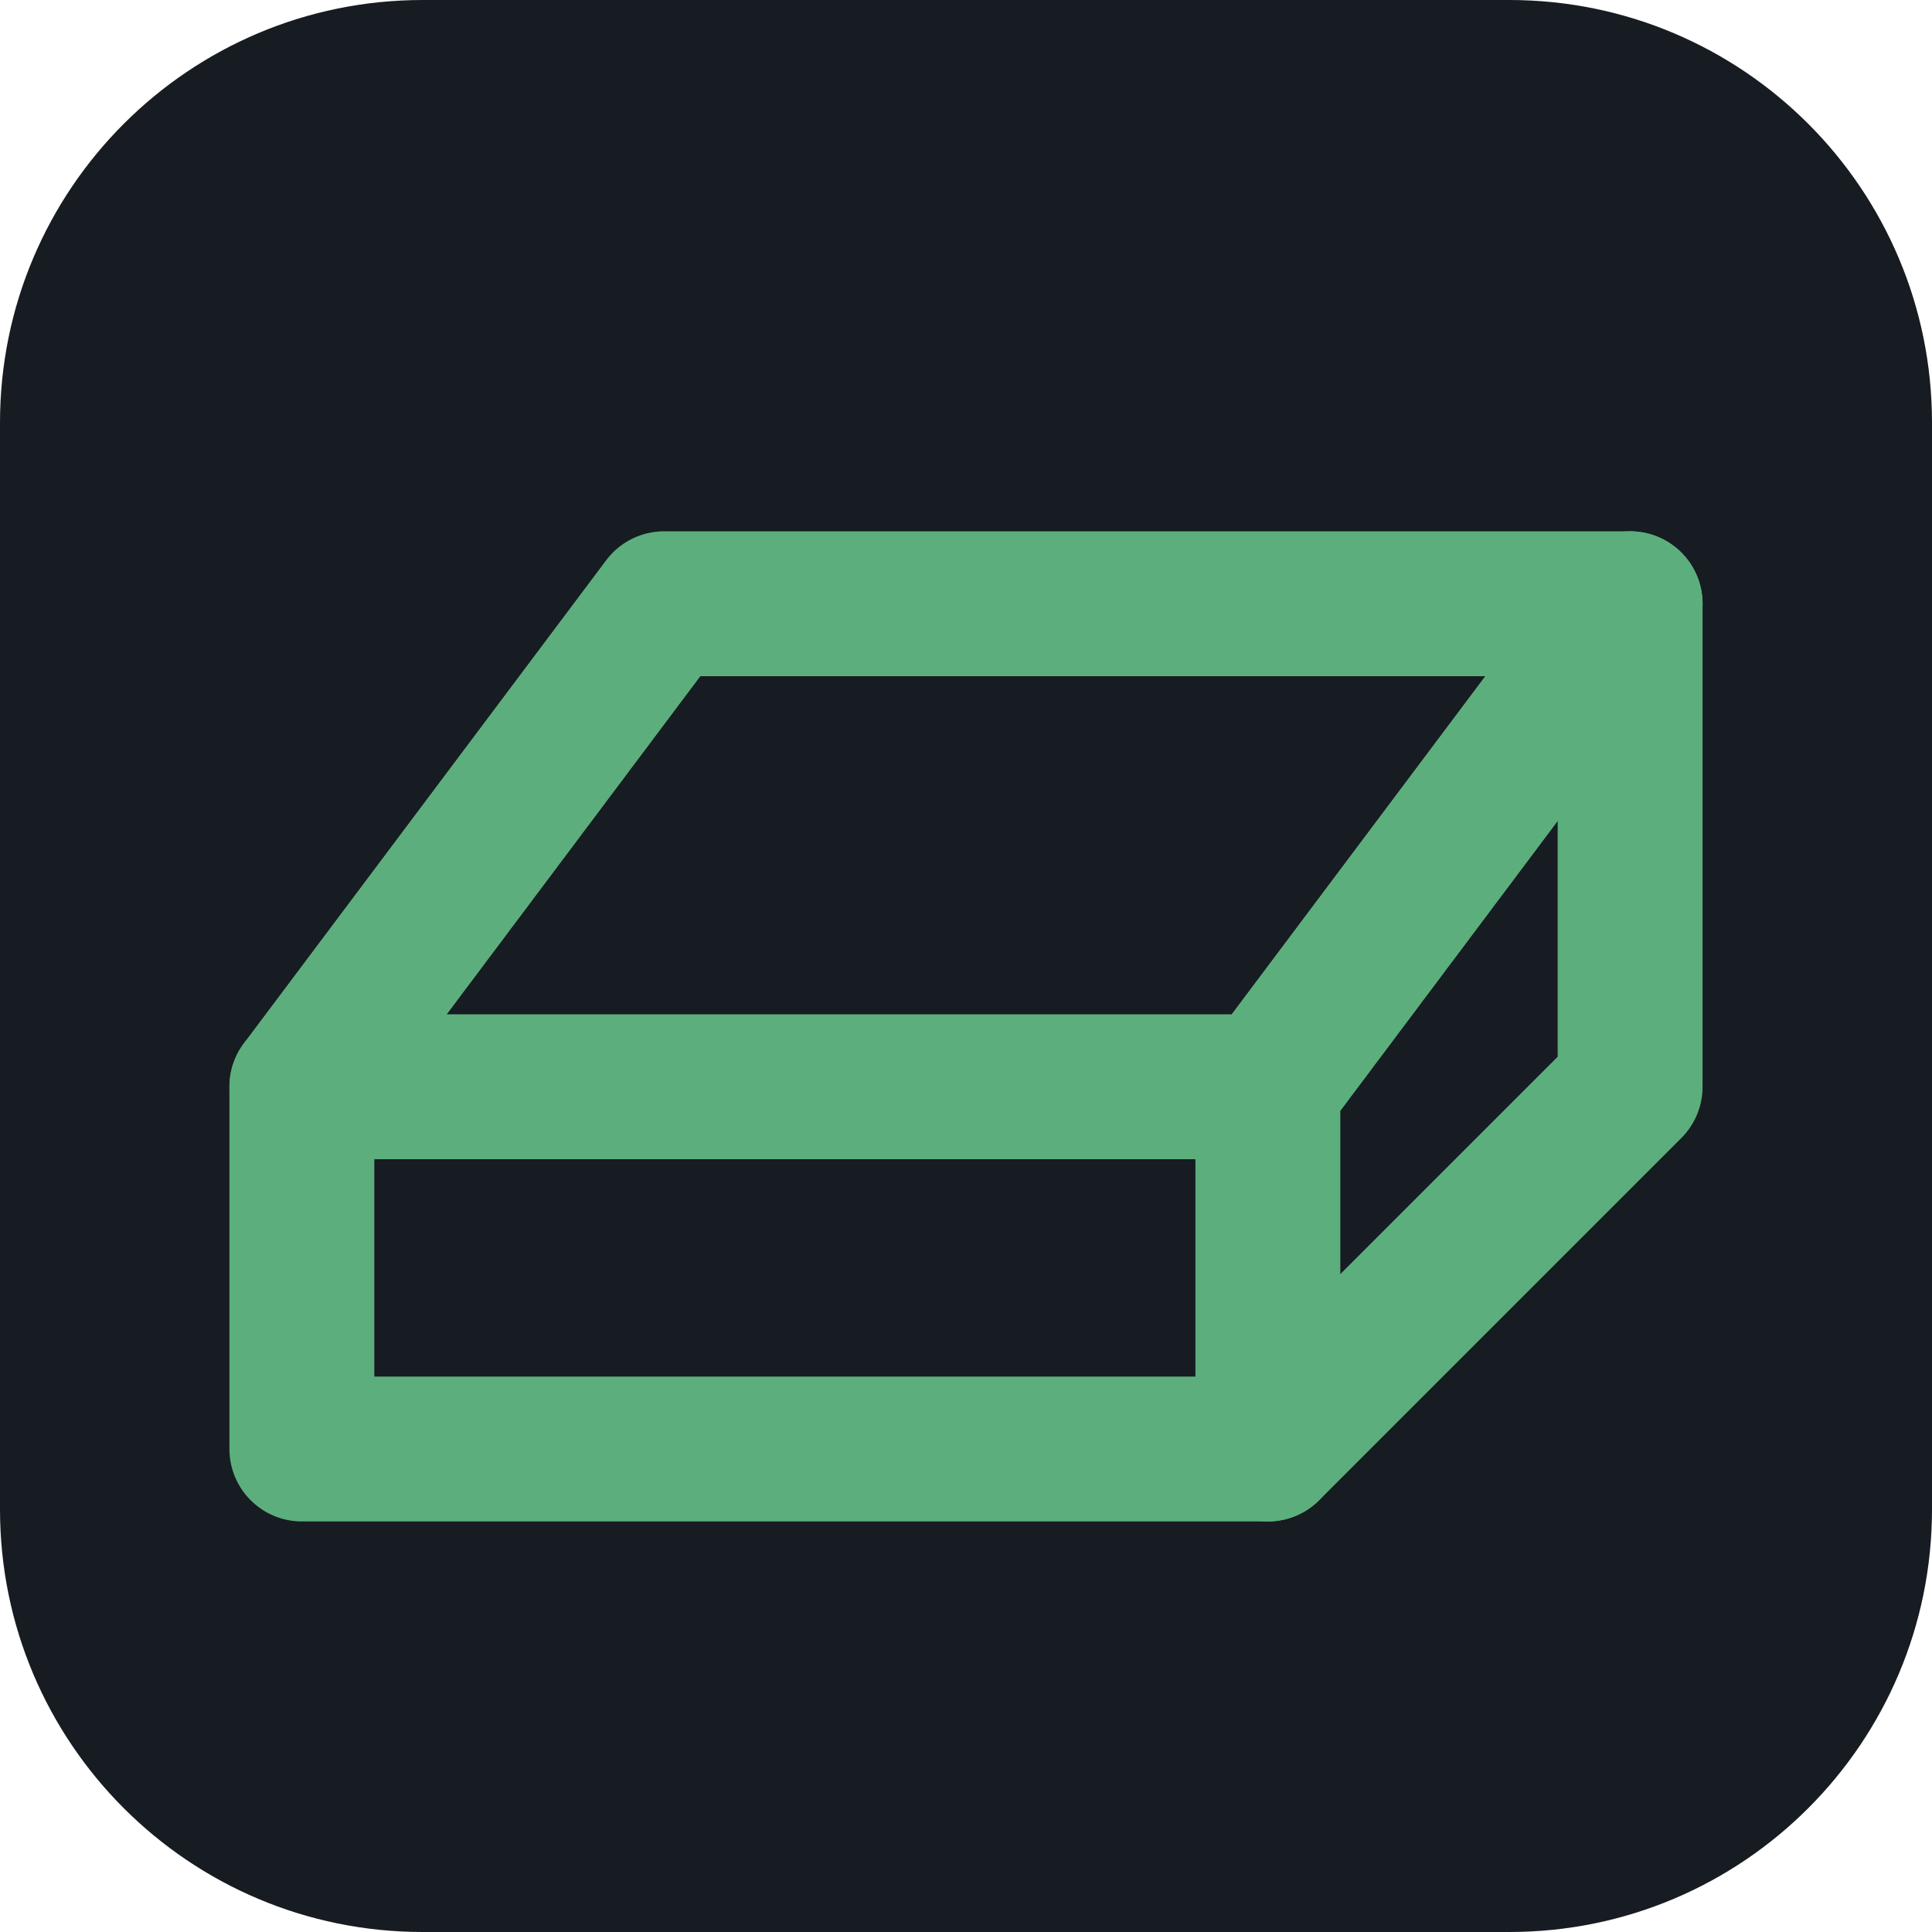
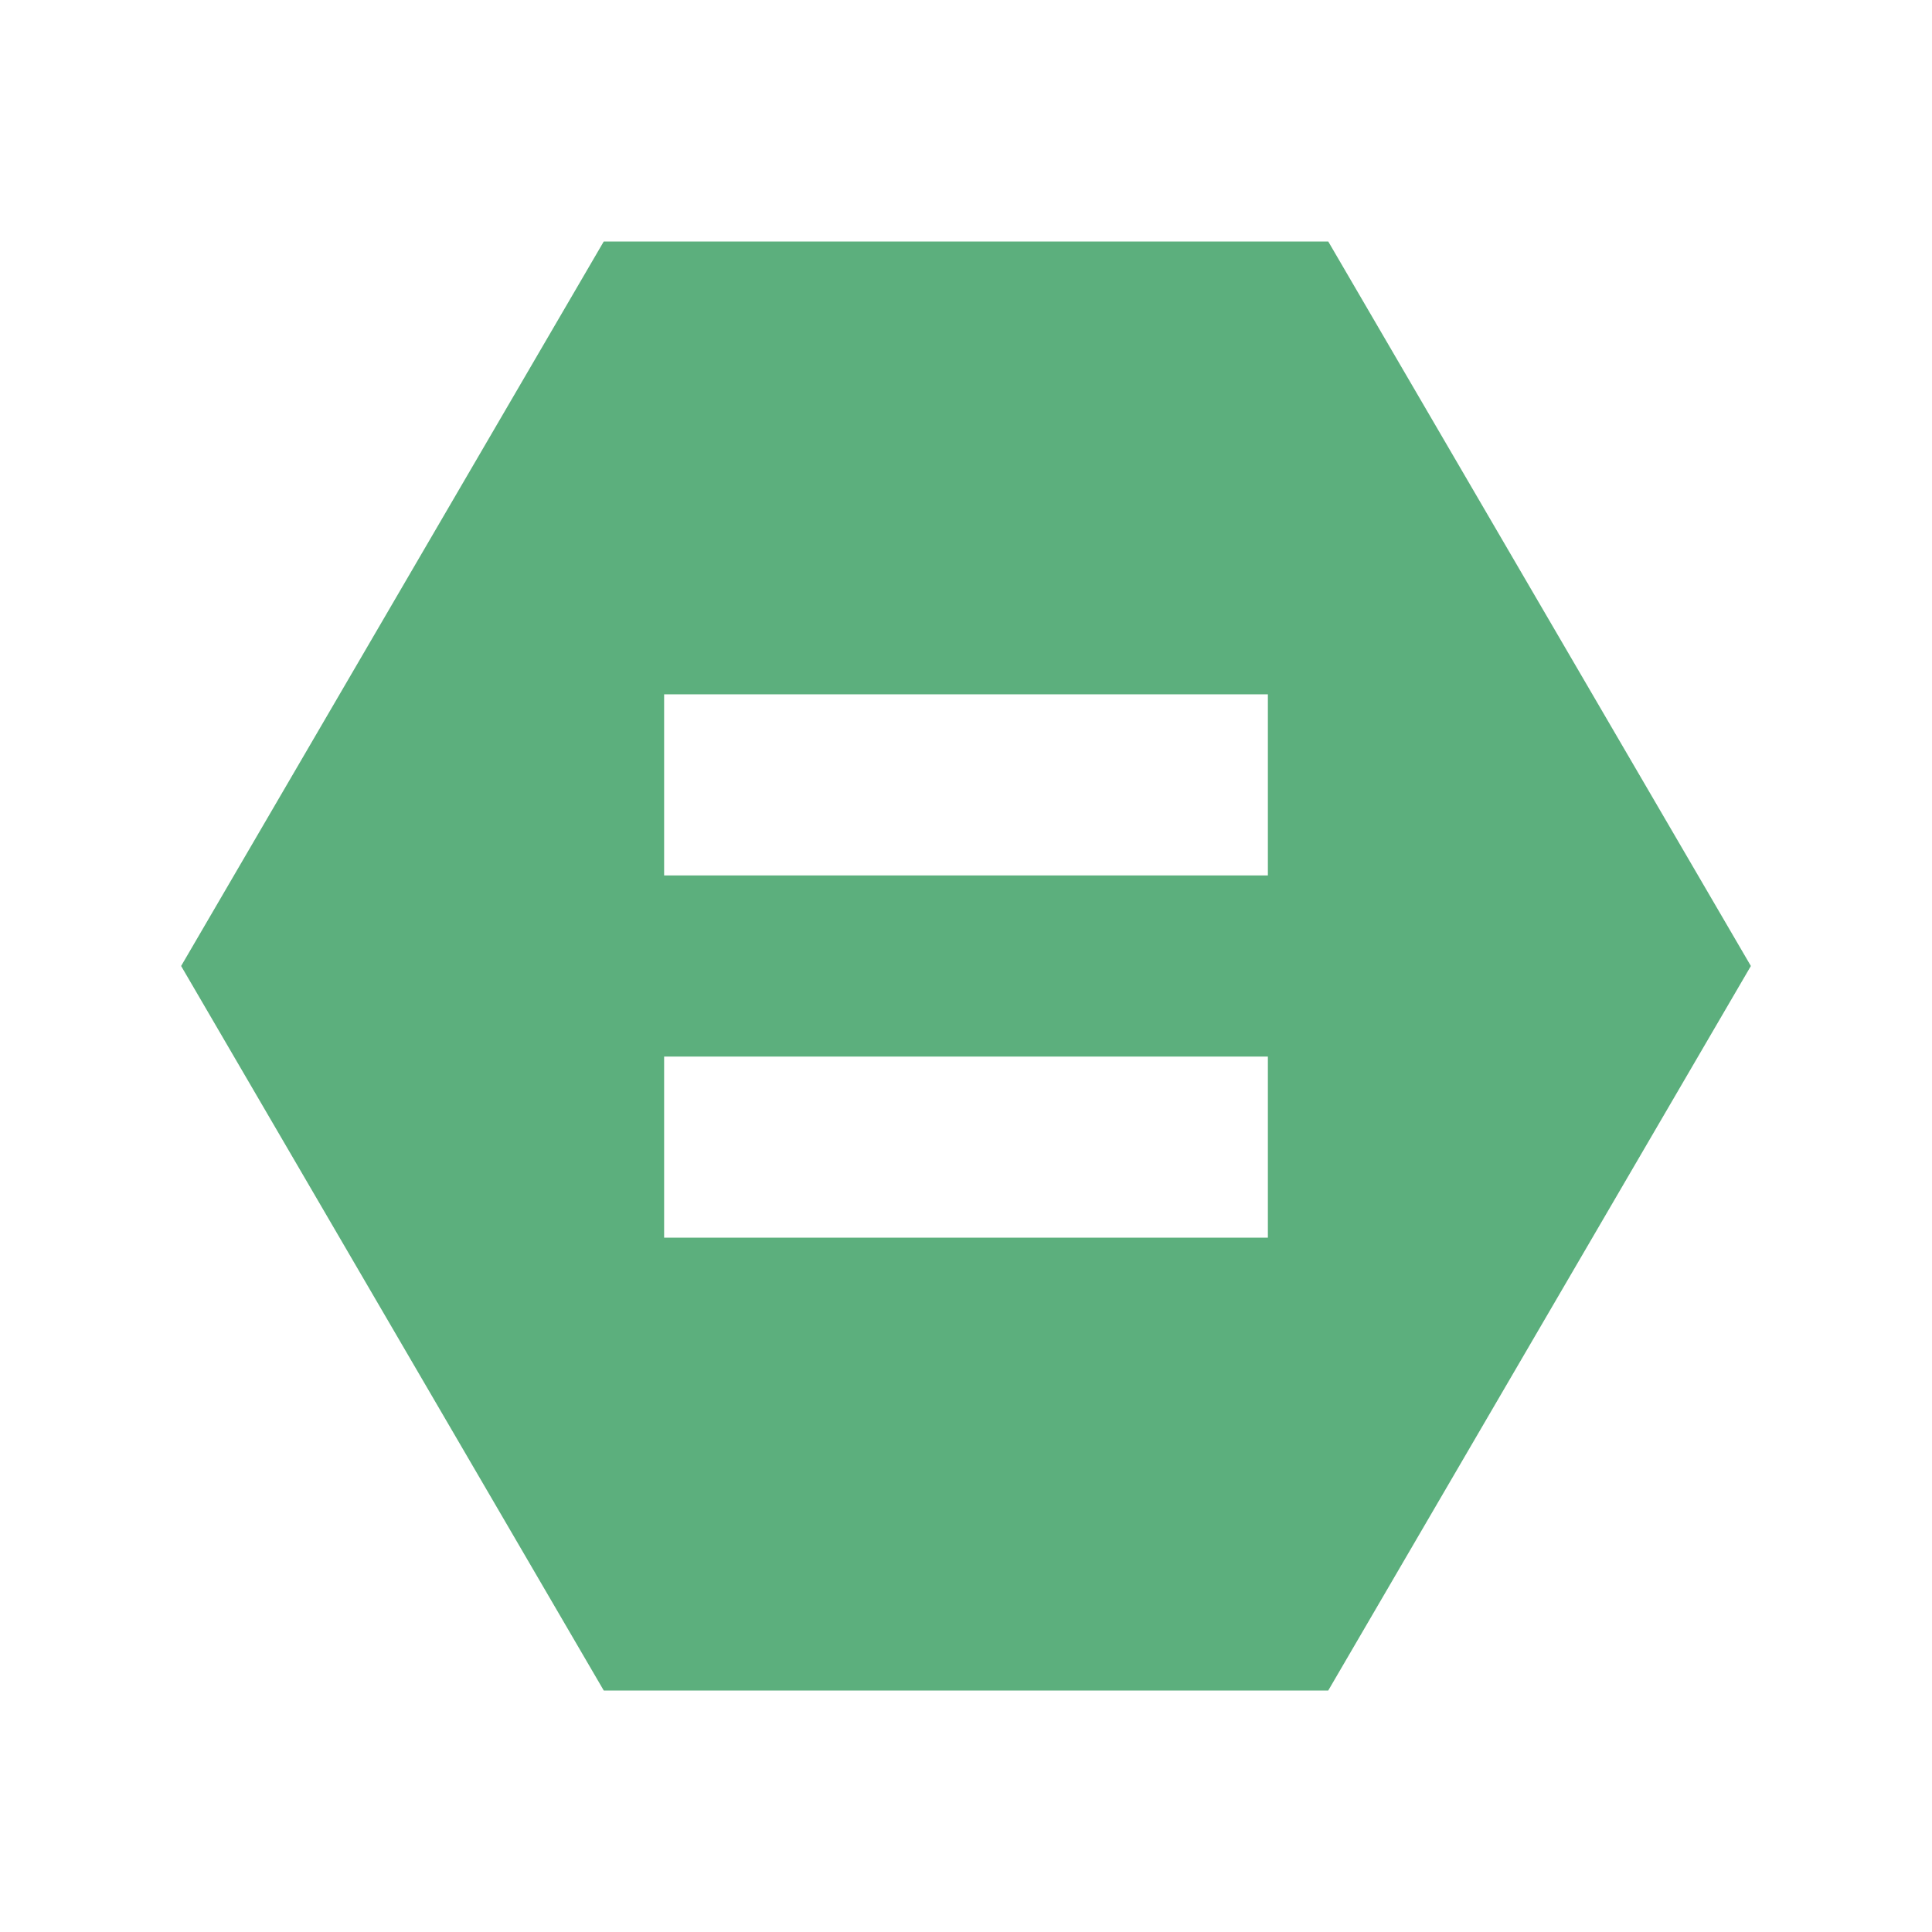
- <svg xmlns="http://www.w3.org/2000/svg" viewBox="0 0 32 32">
-   <rect width="32" height="32" rx="7" fill="#171c22" />
-   <g fill="none" stroke="#5caf7d" stroke-width="2.4" stroke-linecap="round" stroke-linejoin="round">
-     <path d="M5 18 11 10h16v8l-6 6H5z" />
-     <path d="M5 18h16l6-8M21 18v6" />
-   </g>
+ <svg xmlns="http://www.w3.org/2000/svg" width="64" height="64" viewBox="0 0 64 64" fill="none" color="#5caf7d" role="img" aria-label="Шестигранник · расчёт">
+   <path fill="currentColor" fill-rule="evenodd" d="M20 8h24l14 24-14 24H20L6 32Zm2 15v6h20v-6Zm0 12v6h20v-6Z" />
</svg>
